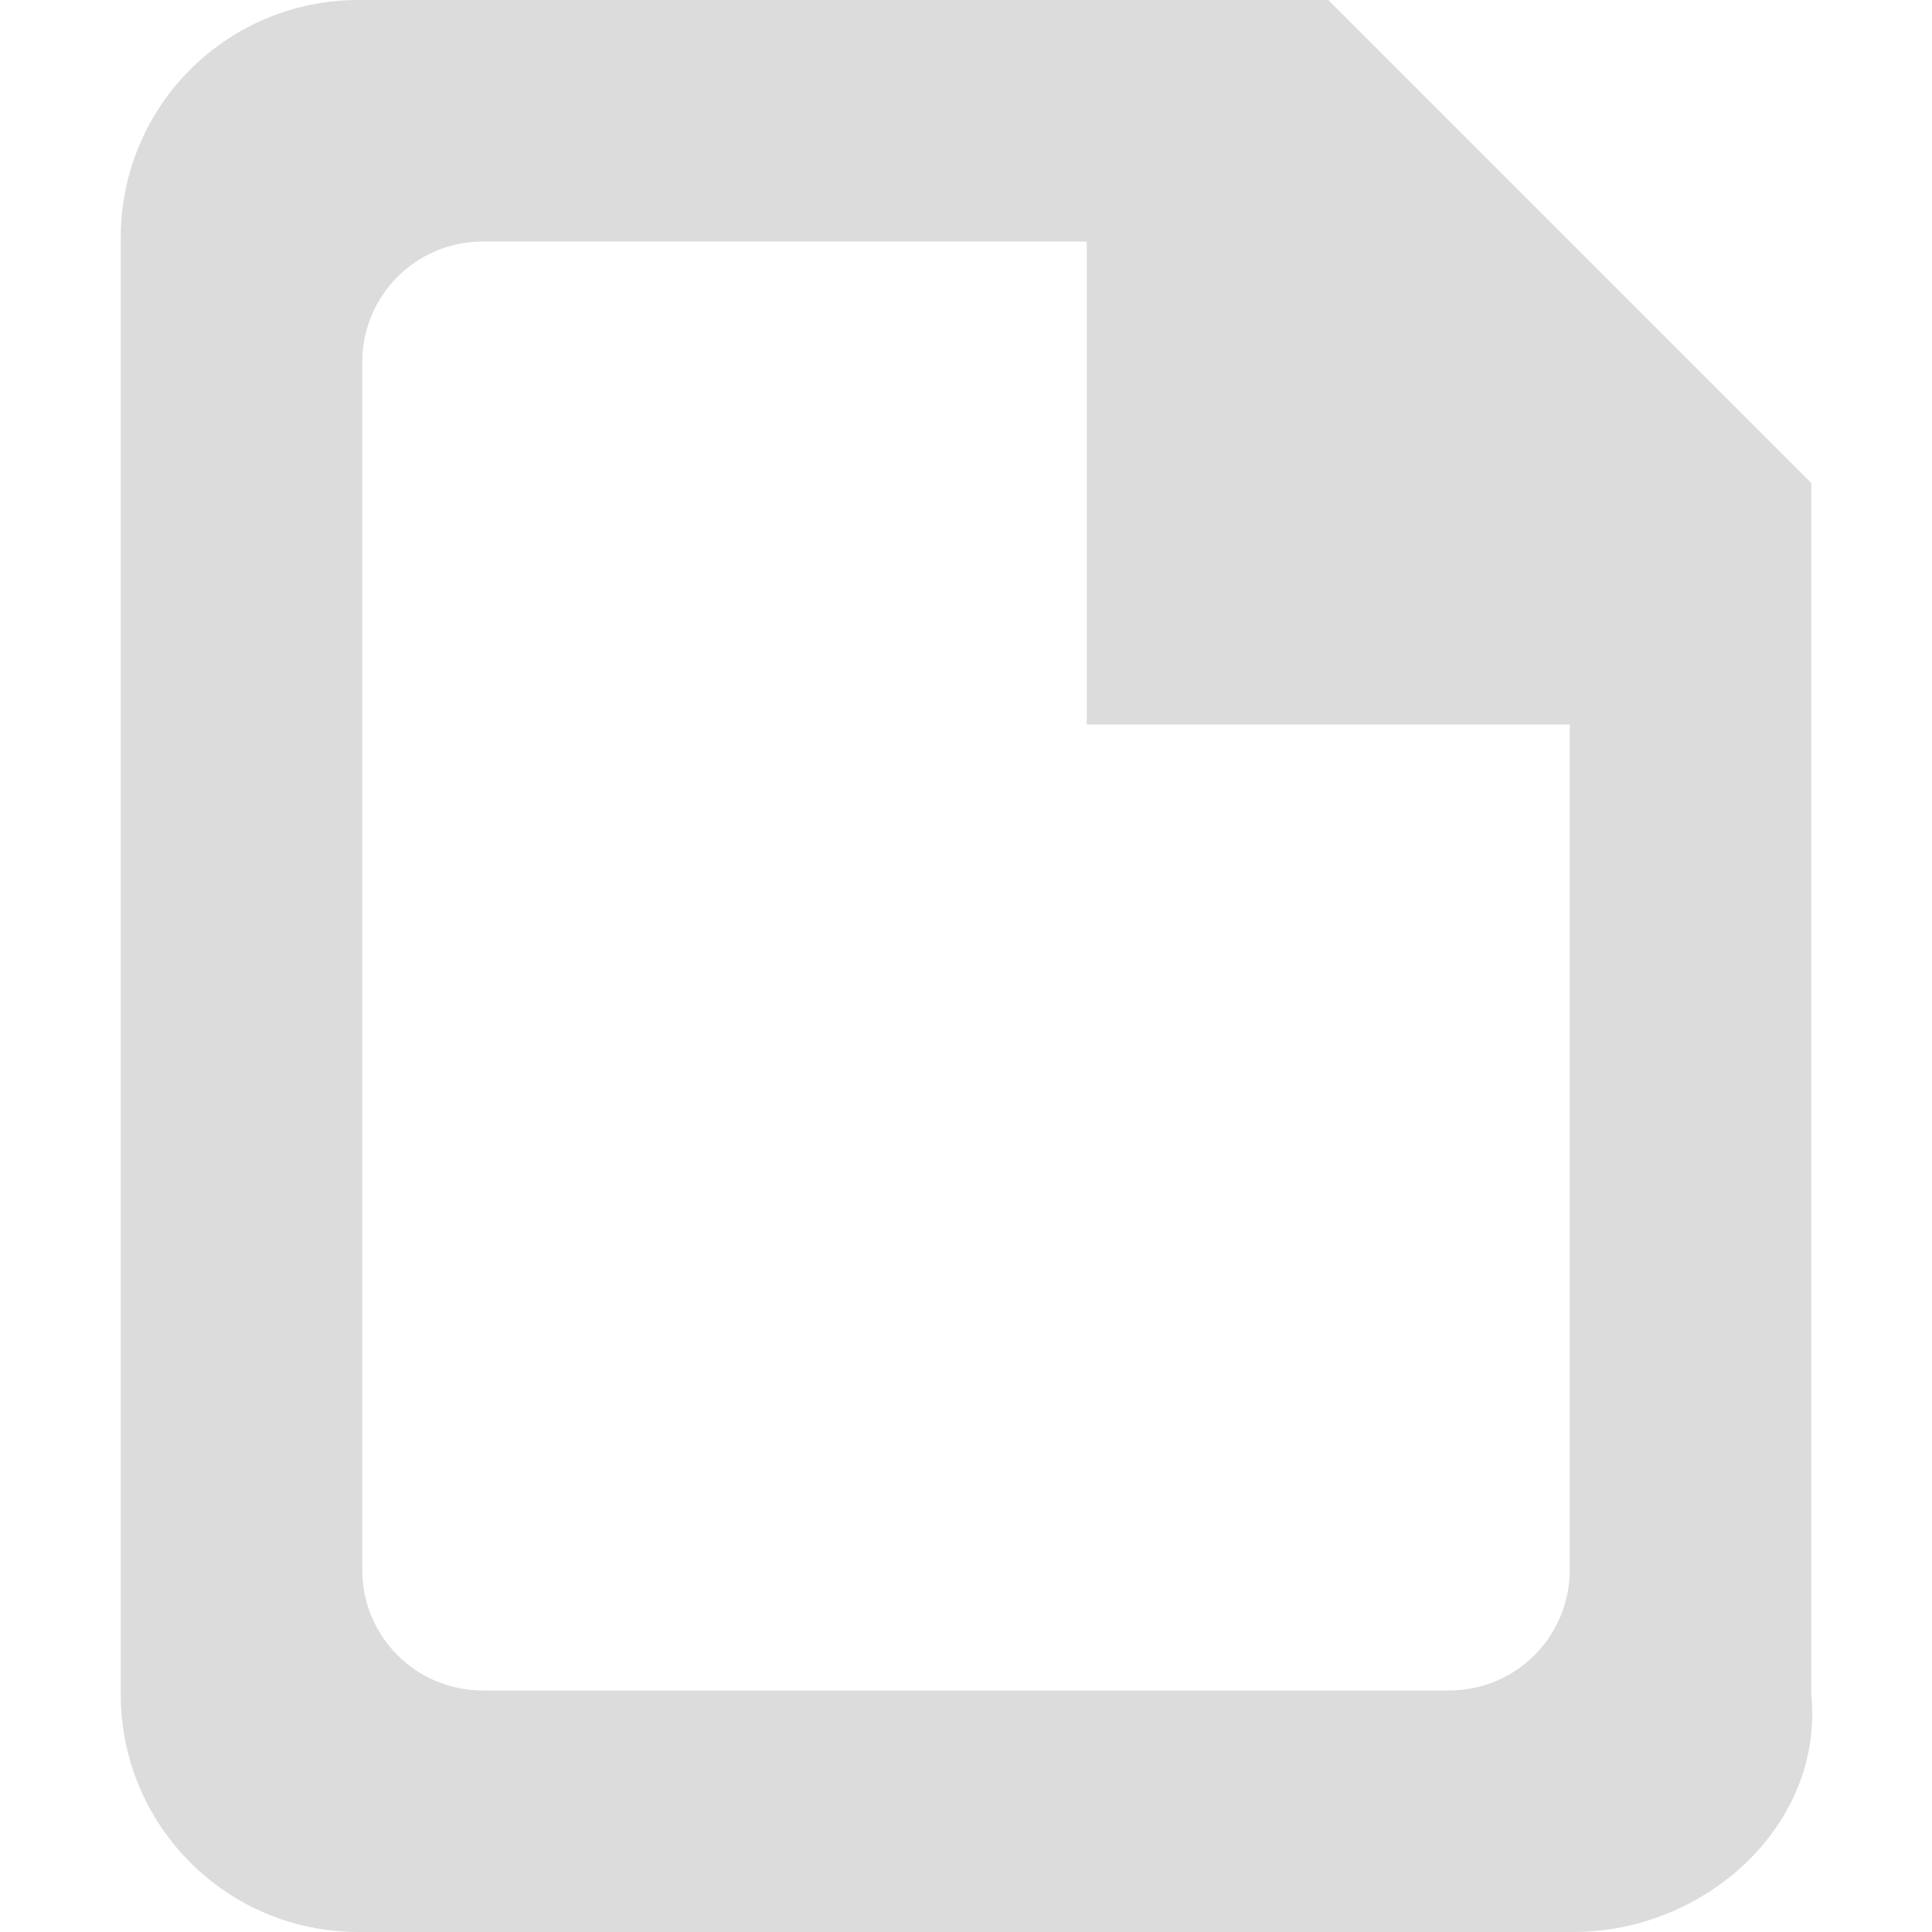
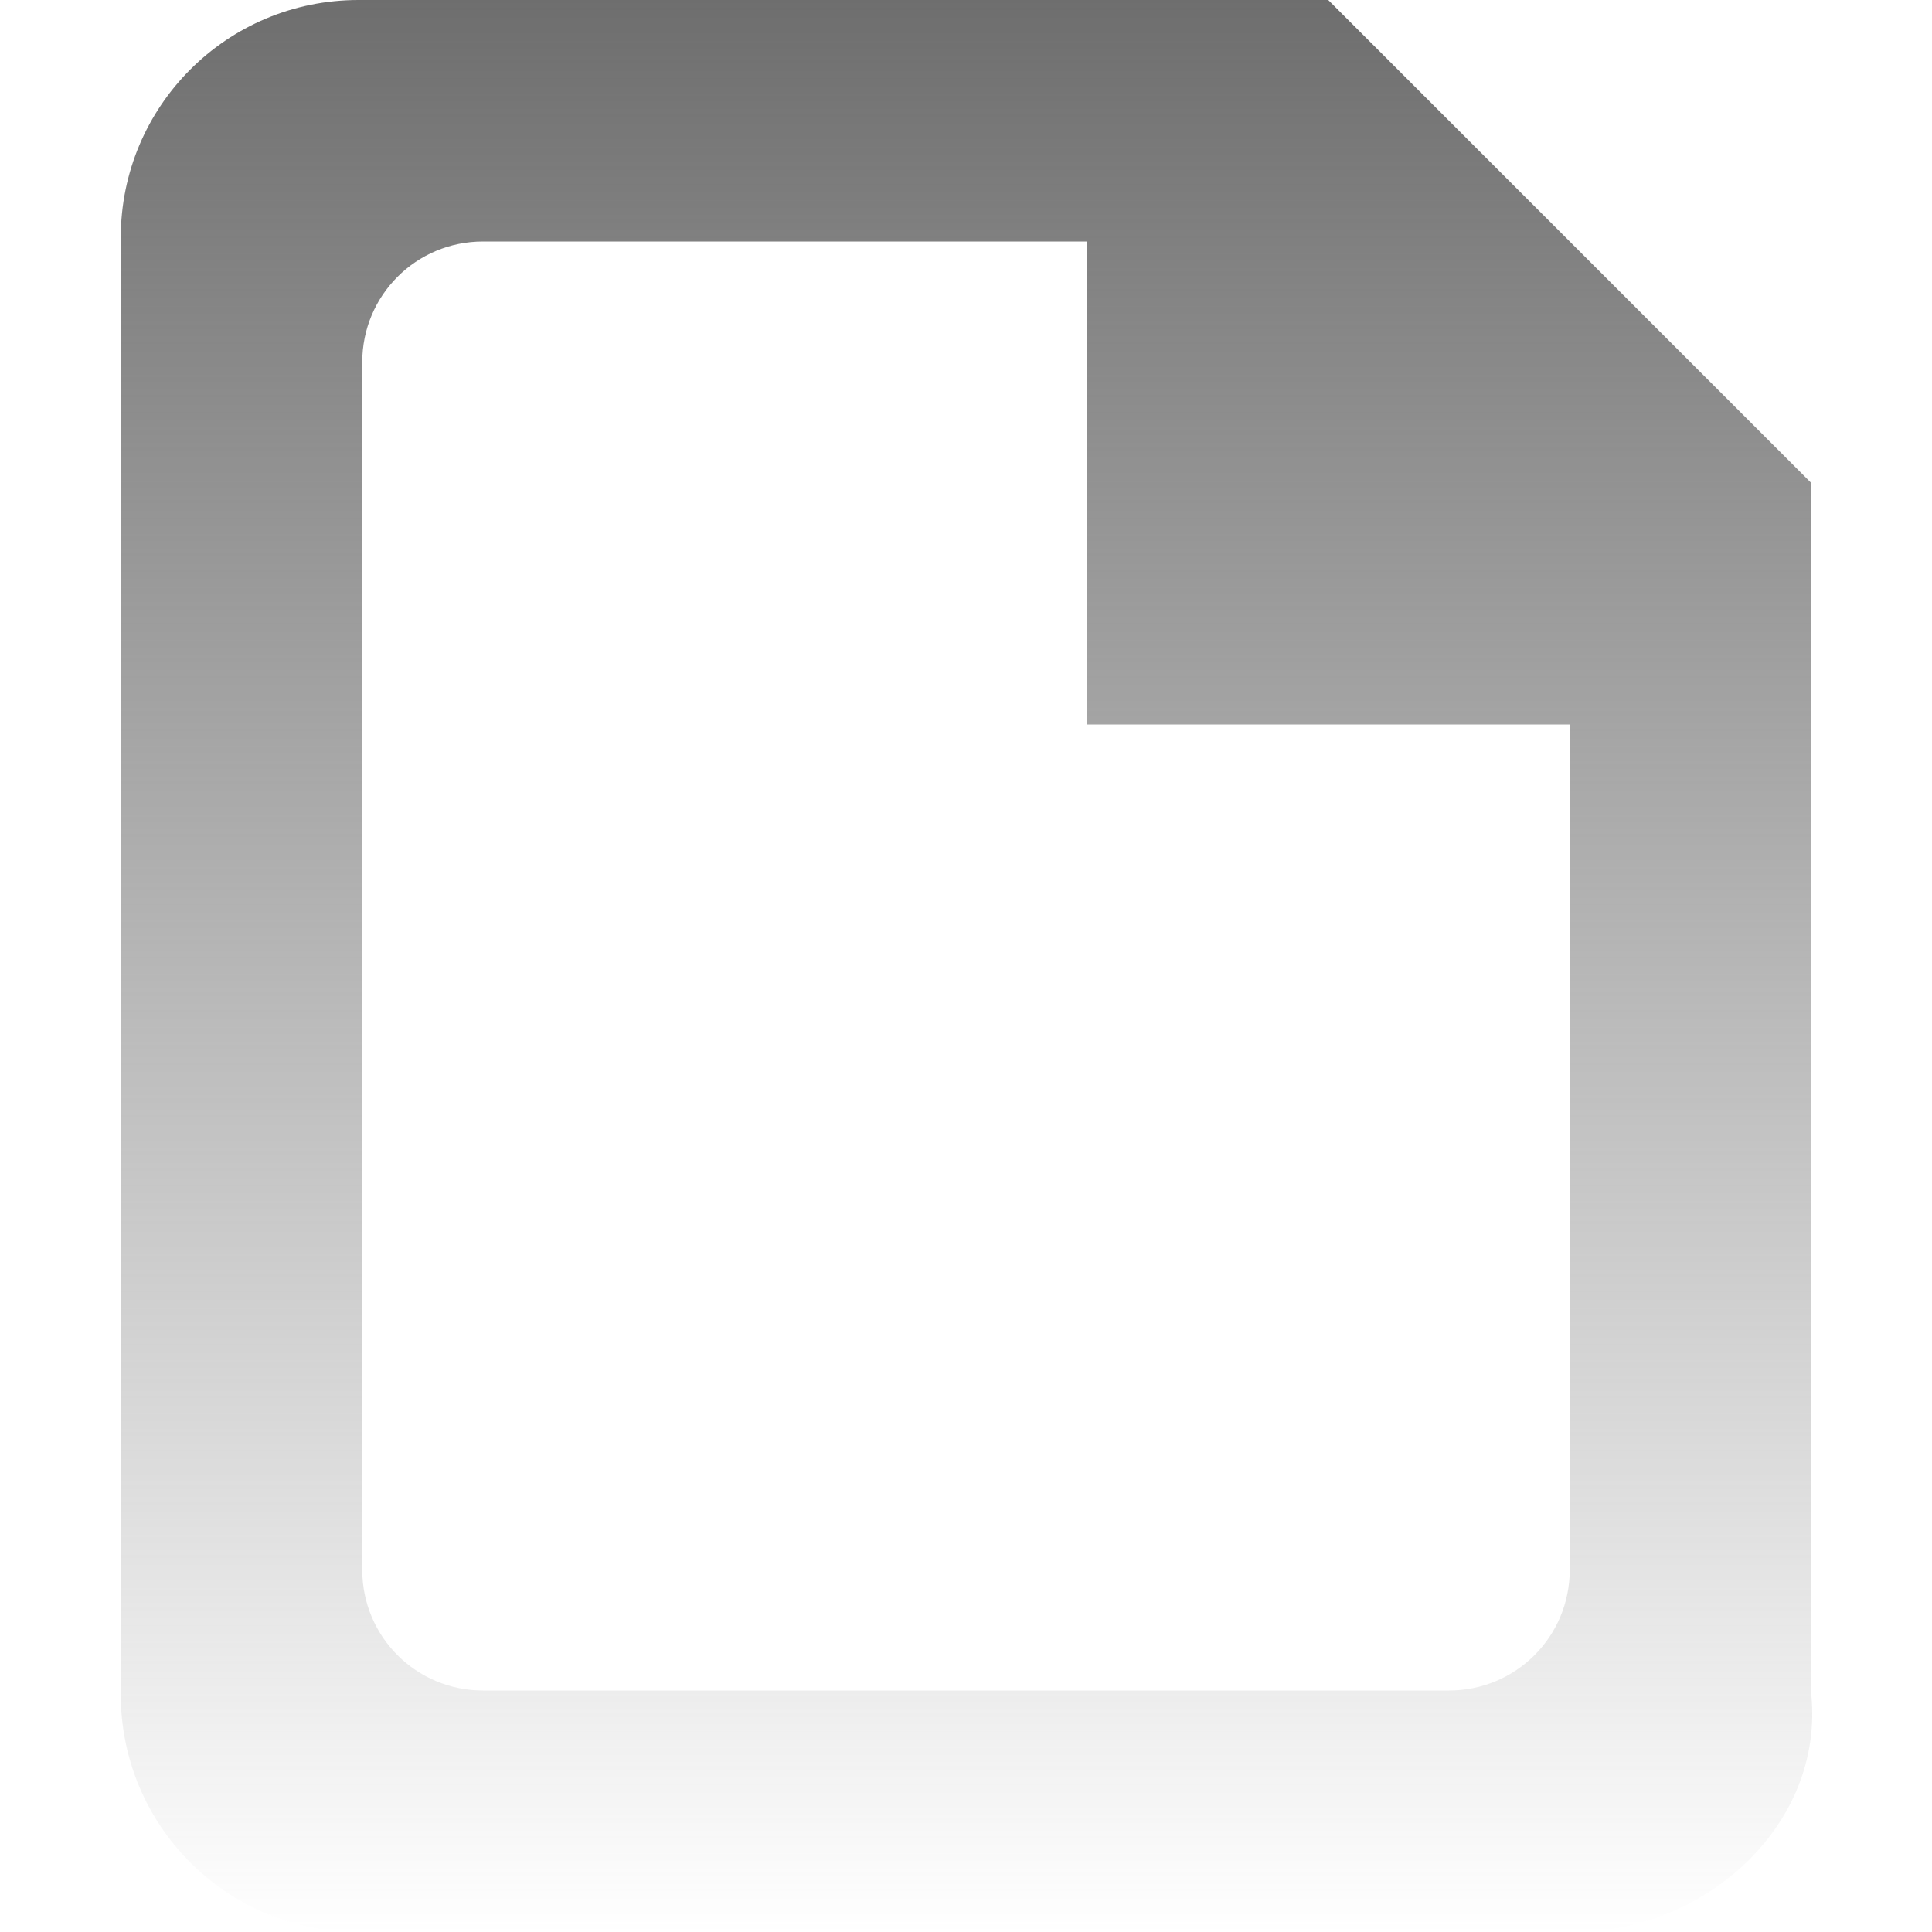
<svg xmlns="http://www.w3.org/2000/svg" xmlns:xlink="http://www.w3.org/1999/xlink" id="svg7384" version="1.1" height="16" width="16">
  <defs id="defs7386">
+     <linearGradient id="linearGradient4176">
+       <stop style="stop-color:#6e6e6e;stop-opacity:1;" offset="0" id="stop4178" />
+       <stop style="stop-color:#6e6e6e;stop-opacity:0;" offset="1" id="stop4180" />
+     </linearGradient>
    <radialGradient xlink:href="#StandardGradient" id="radialGradient3831" cx="9" cy="10.333" fx="9" fy="10.333" r="7" gradientTransform="matrix(1.571429,0,0,1,-5.142857,-0.3333329)" gradientUnits="userSpaceOnUse" />
    <linearGradient id="StandardGradient" gradientTransform="scale(0.9219544,1.084652)" x1="11.999" y1="0.922" x2="11.999" y2="19.387" gradientUnits="userSpaceOnUse">
      <stop style="stop-color:#000000;stop-opacity:0.235;" offset="0" id="stop3283" />
      <stop id="stop3846" offset="0.7" style="stop-color:#000000;stop-opacity:0.392;" />
      <stop style="stop-color:#000000;stop-opacity:0.549;" offset="1" id="stop2651" />
    </linearGradient>
+     <linearGradient xlink:href="#linearGradient4176" id="linearGradient4182" x1="8" y1="0" x2="8" y2="16" gradientUnits="userSpaceOnUse" />
  </defs>
  <g transform="translate(-482,-176)" id="layer9" style="display:inline" />
  <g transform="translate(-482,-176)" id="layer10" />
  <g transform="translate(-482,-176)" id="layer11" />
  <g transform="translate(-482,-176)" id="layer12" />
  <g transform="translate(-482,-176)" id="layer13">
    <g transform="translate(254.0002,-820)" id="g40072" />
-     <path style="color:#000000;fill:#dcdcdc;fill-opacity:1;fill-rule:nonzero;stroke:none;stroke-width:1;marker:none;visibility:visible;display:inline;overflow:visible;enable-background:accumulate;stroke-opacity:1" d="M 2.969,0 C 1.879,0 1,0.879 1,1.969 l 0,12.062 C 1,15.121 1.879,16 2.969,16 l 10.062,0 C 14.121,16 15.108,15.115 15,14.031 L 15,4 11,0 z M 4,2 l 5,0 0,4 4,0 0,7 c 0,0.554 -0.446,1 -1,1 L 4,14 C 3.446,14 3,13.554 3,13 L 3,3 C 3,2.446 3.446,2 4,2 z" transform="translate(482,176)" id="path3028" />
+     <path style="color:#000000;fill:url(#linearGradient4182);fill-opacity:1;fill-rule:nonzero;stroke:none;stroke-width:1;marker:none;visibility:visible;display:inline;overflow:visible;enable-background:accumulate;stroke-opacity:1" d="M 2.969,0 C 1.879,0 1,0.879 1,1.969 l 0,12.062 C 1,15.121 1.879,16 2.969,16 l 10.062,0 C 14.121,16 15.108,15.115 15,14.031 L 15,4 11,0 z M 4,2 l 5,0 0,4 4,0 0,7 c 0,0.554 -0.446,1 -1,1 L 4,14 C 3.446,14 3,13.554 3,13 L 3,3 C 3,2.446 3.446,2 4,2 z" transform="translate(482,176)" id="path3028" />
  </g>
  <g transform="translate(-482,-176)" id="layer14" />
  <g transform="translate(-482,-176)" id="layer15" style="display:inline" />
</svg>
